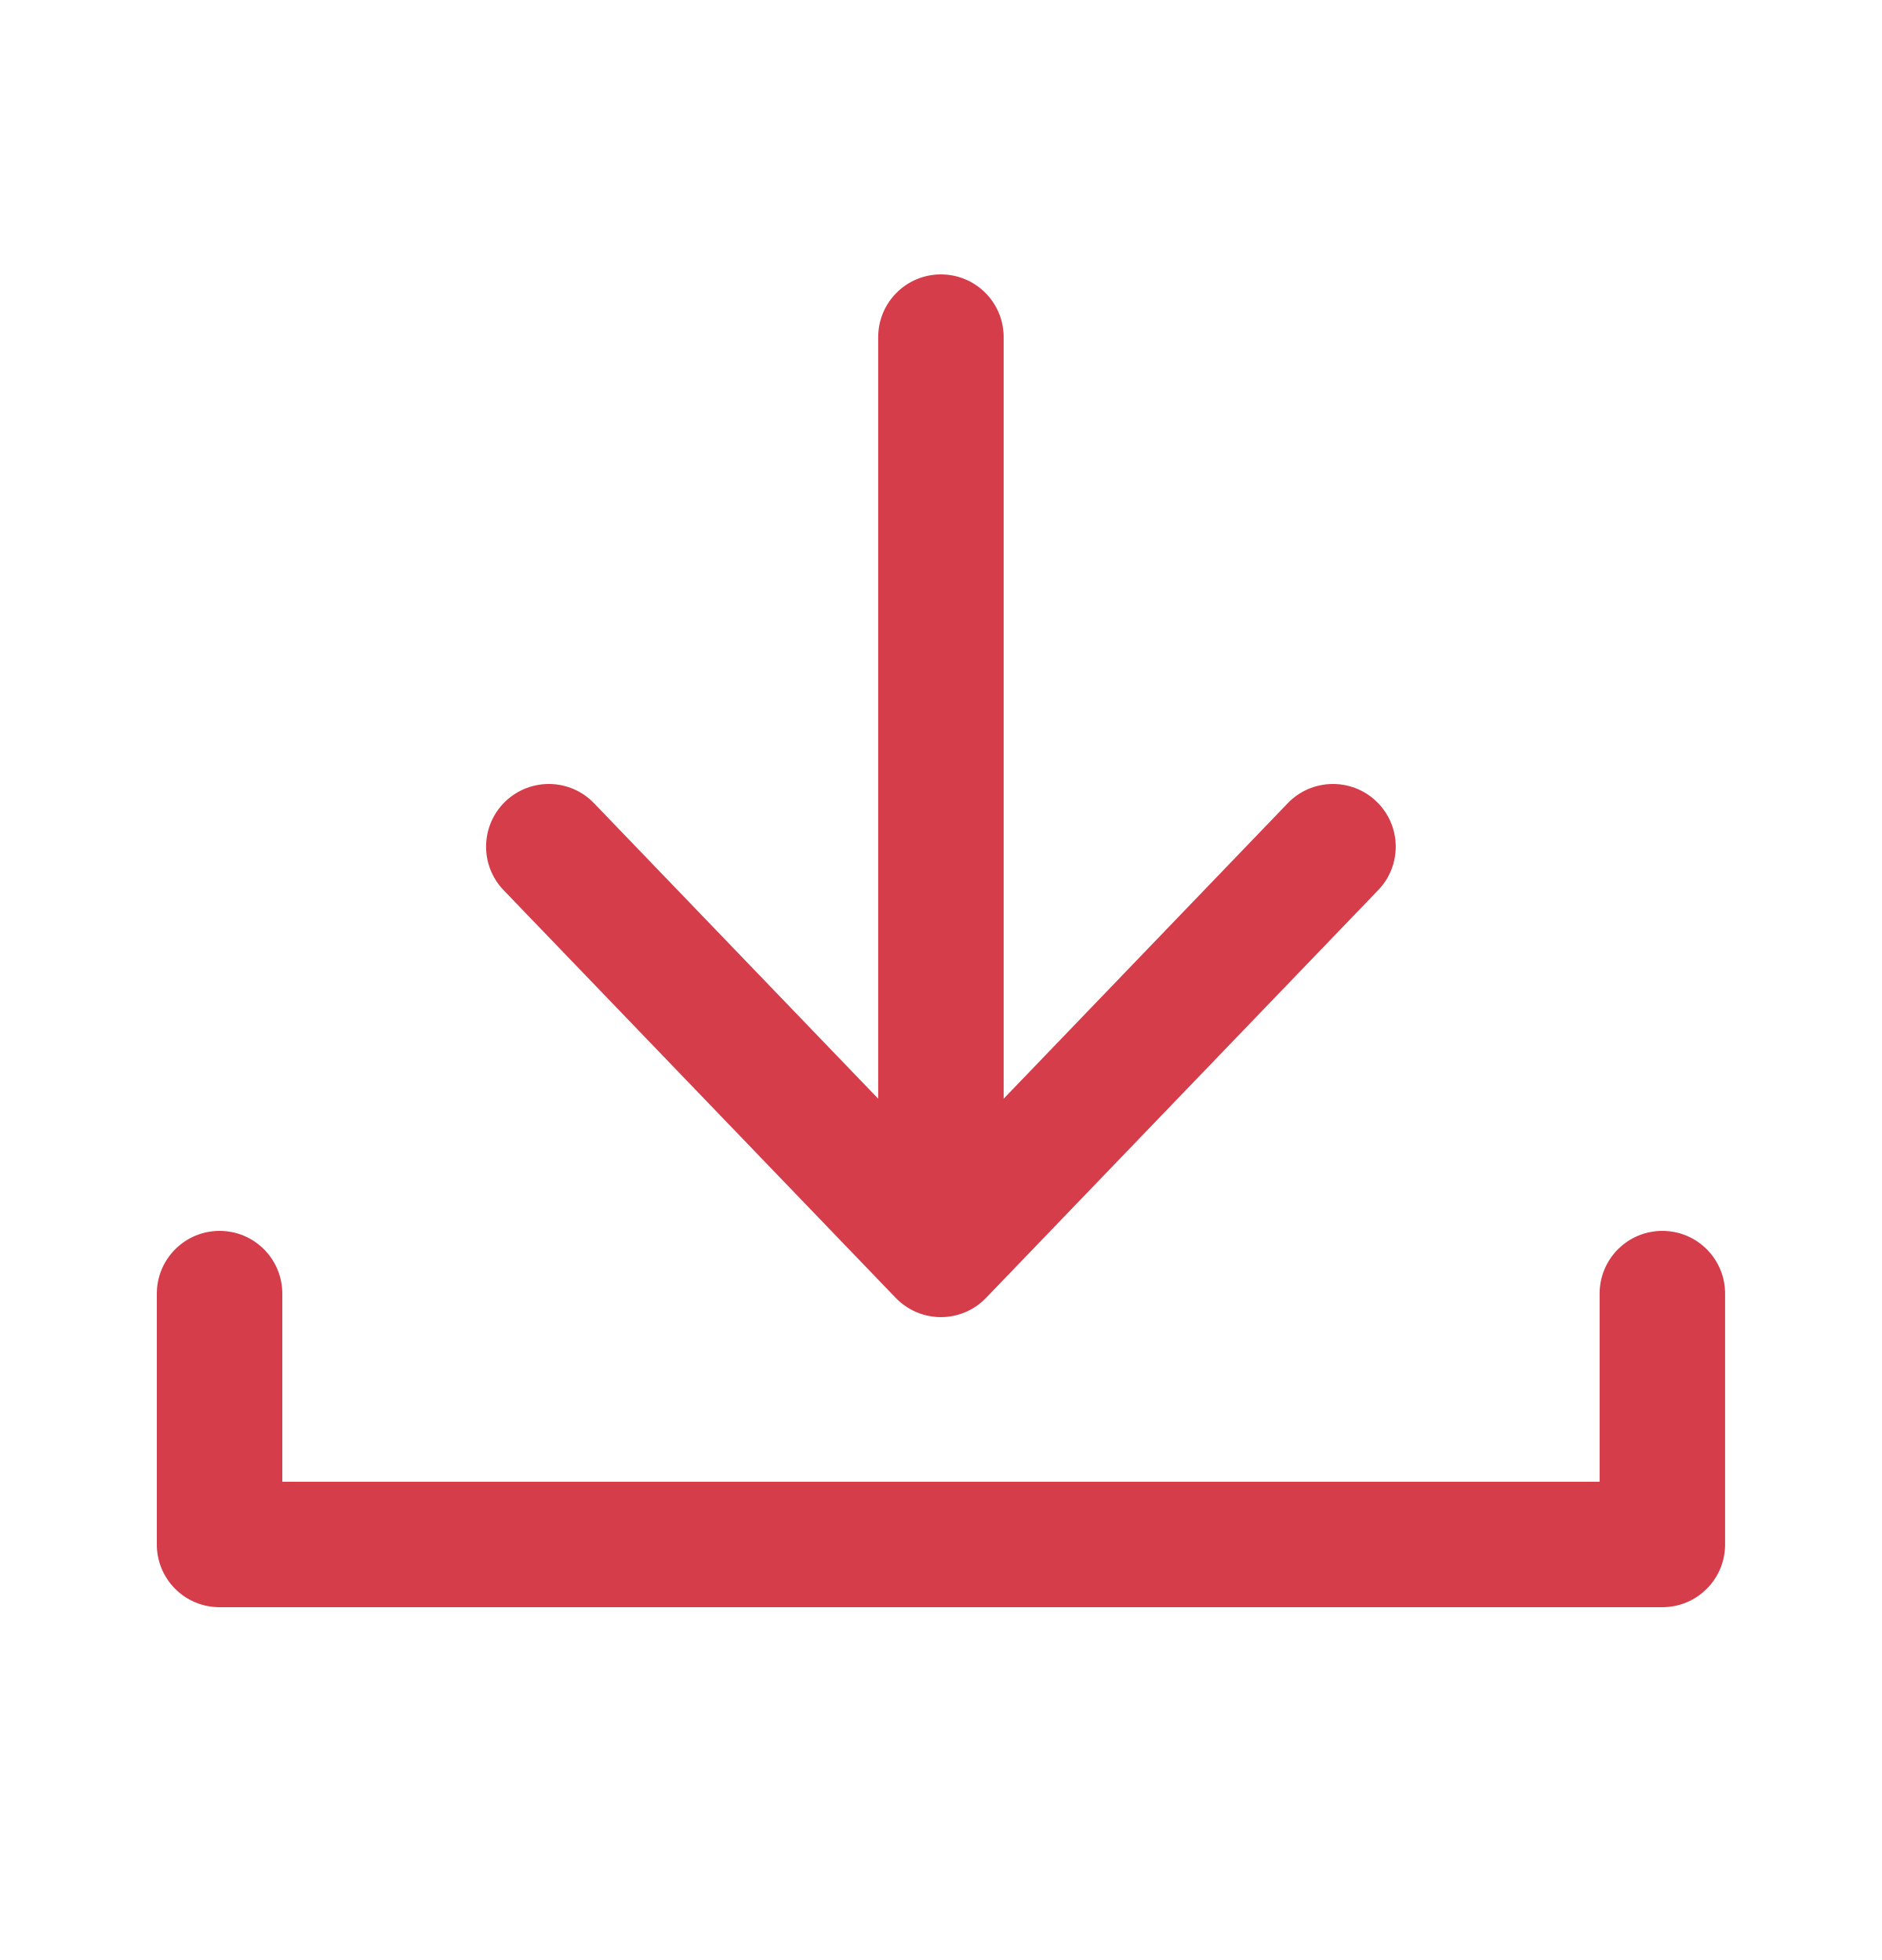
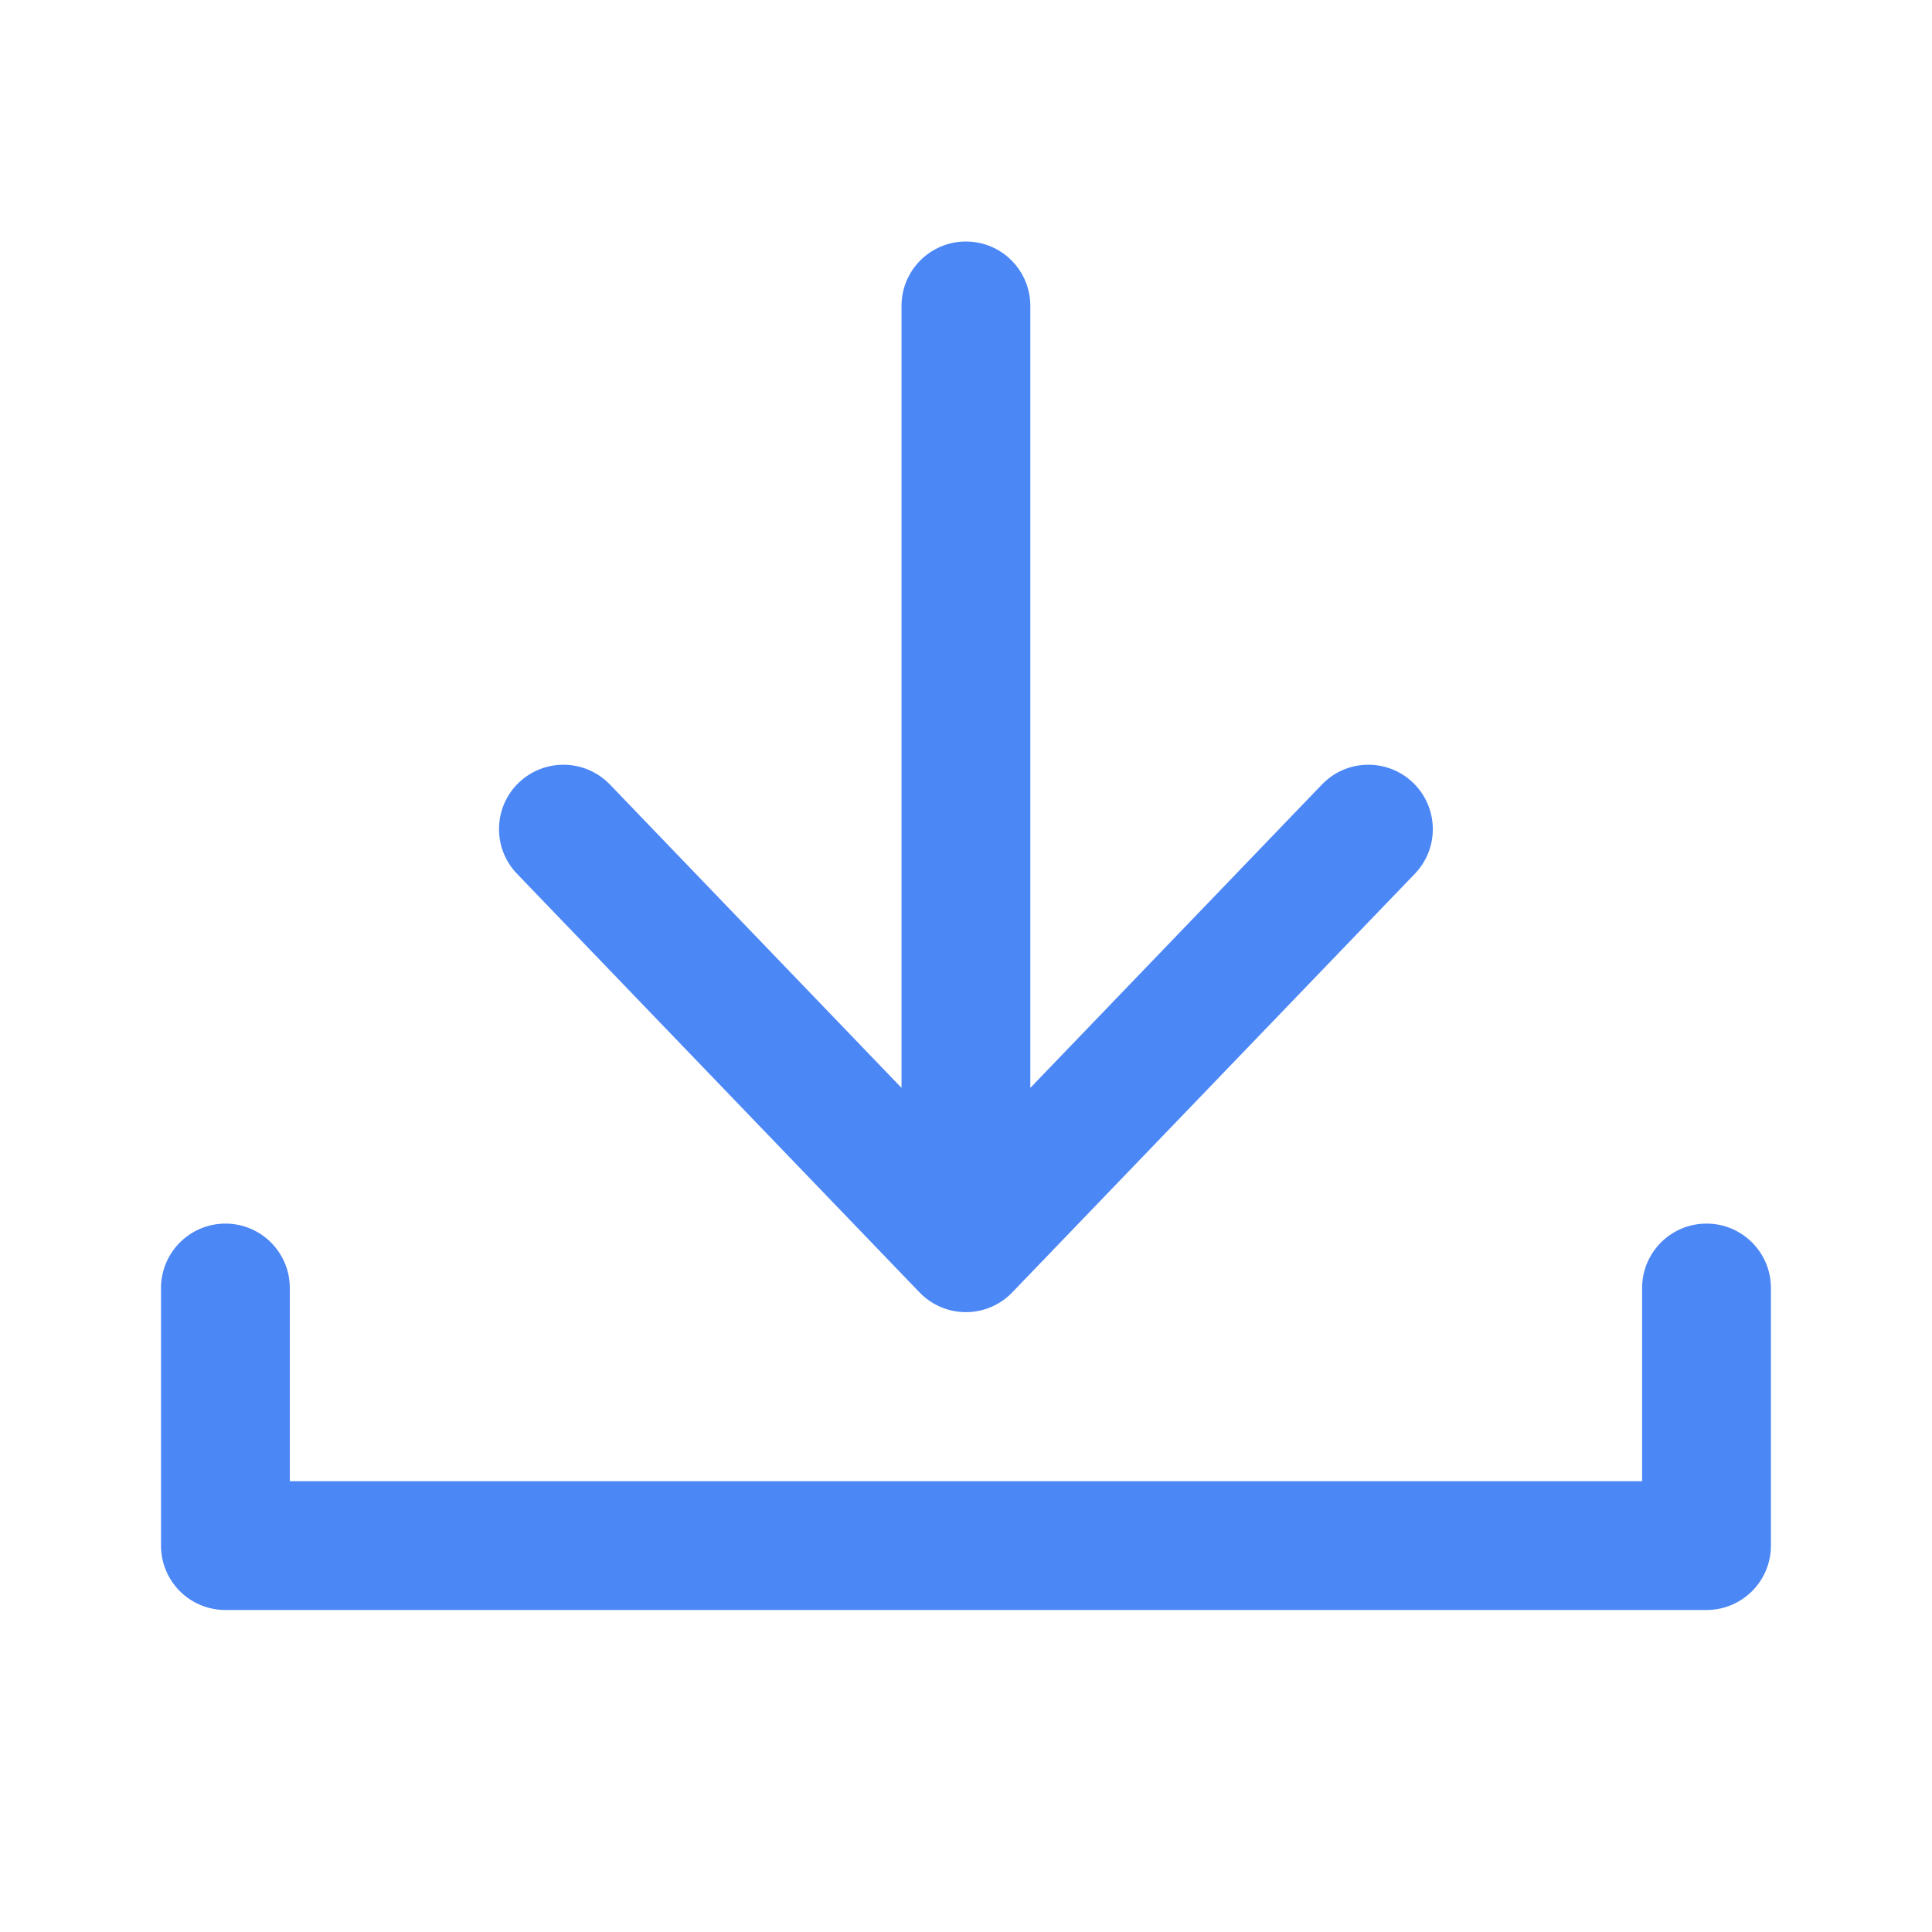
- <svg xmlns="http://www.w3.org/2000/svg" width="24" height="25" viewBox="0 0 24 25" fill="none">
-   <path fill-rule="evenodd" clip-rule="evenodd" d="M12.575 16.554C12.425 16.711 12.216 16.8 11.999 16.8C11.781 16.8 11.573 16.711 11.422 16.554L6.422 11.354C6.116 11.036 6.126 10.529 6.444 10.223C6.763 9.917 7.269 9.927 7.575 10.245L11.199 14.014V4.3C11.199 3.858 11.557 3.5 11.999 3.5C12.441 3.5 12.799 3.858 12.799 4.3V14.014L16.422 10.245C16.728 9.927 17.235 9.917 17.553 10.223C17.872 10.529 17.882 11.036 17.575 11.354L12.575 16.554ZM3.6 16.5C3.6 16.058 3.242 15.7 2.8 15.7C2.359 15.7 2 16.058 2 16.5L2 19.7C1.999 19.912 2.084 20.116 2.234 20.266C2.384 20.416 2.587 20.5 2.8 20.5H21.199C21.641 20.5 21.999 20.142 21.999 19.7V16.5C21.999 16.058 21.641 15.7 21.199 15.7C20.757 15.7 20.399 16.058 20.399 16.5V18.9H3.6L3.6 16.5Z" fill="#D63D4A" />
+ <svg xmlns="http://www.w3.org/2000/svg" width="24" height="24" viewBox="0 0 24 24" fill="none">
+   <path fill-rule="evenodd" clip-rule="evenodd" d="M12.575 16.054C12.425 16.211 12.216 16.3 11.999 16.3C11.781 16.3 11.573 16.211 11.422 16.054L6.422 10.854C6.116 10.536 6.126 10.029 6.444 9.723C6.763 9.417 7.269 9.427 7.576 9.745L11.199 13.514V3.8C11.199 3.358 11.557 3 11.999 3C12.441 3 12.799 3.358 12.799 3.8V13.514L16.422 9.745C16.728 9.427 17.235 9.417 17.553 9.723C17.872 10.029 17.882 10.536 17.576 10.854L12.575 16.054ZM3.6 16C3.601 15.559 3.242 15.2 2.801 15.2C2.359 15.2 2.001 15.558 2 16L2 19.2C2 19.412 2.084 19.616 2.234 19.766C2.384 19.916 2.587 20 2.8 20H21.199C21.641 20 21.999 19.642 21.999 19.2V16C21.999 15.558 21.641 15.2 21.199 15.2C20.757 15.2 20.399 15.558 20.399 16V18.4H3.6L3.6 16Z" fill="#4C87F6" />
</svg>
